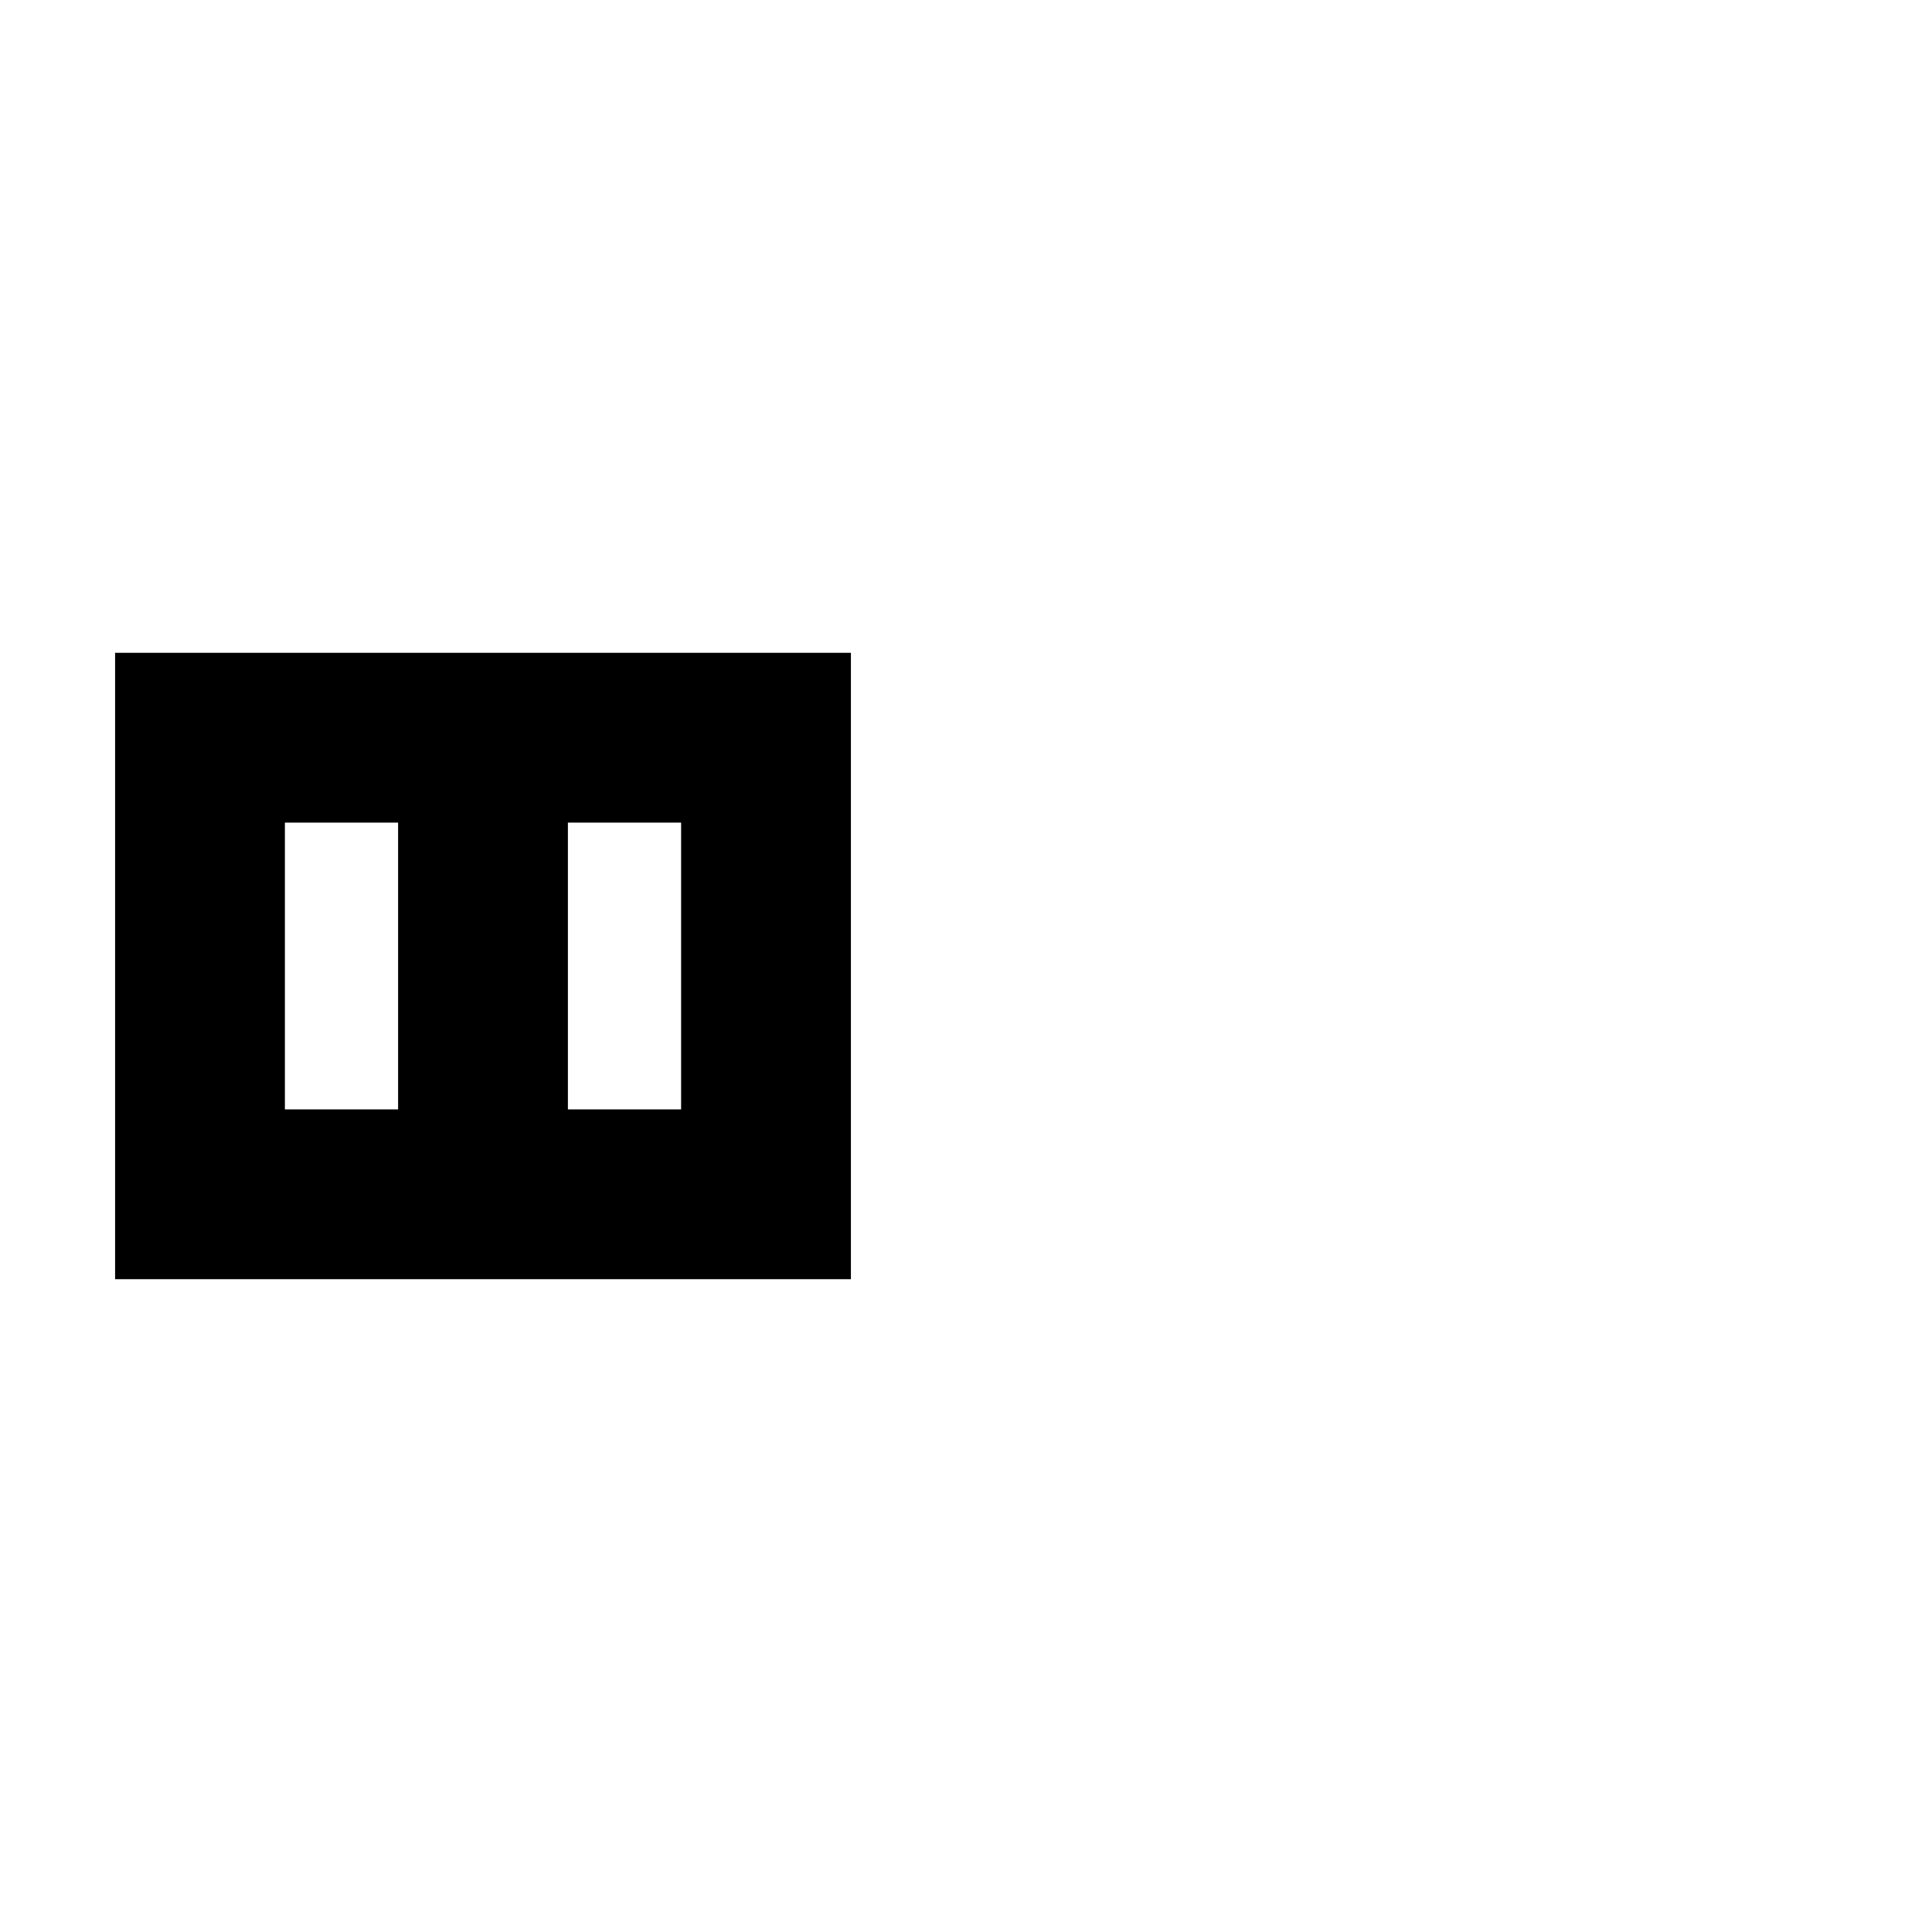
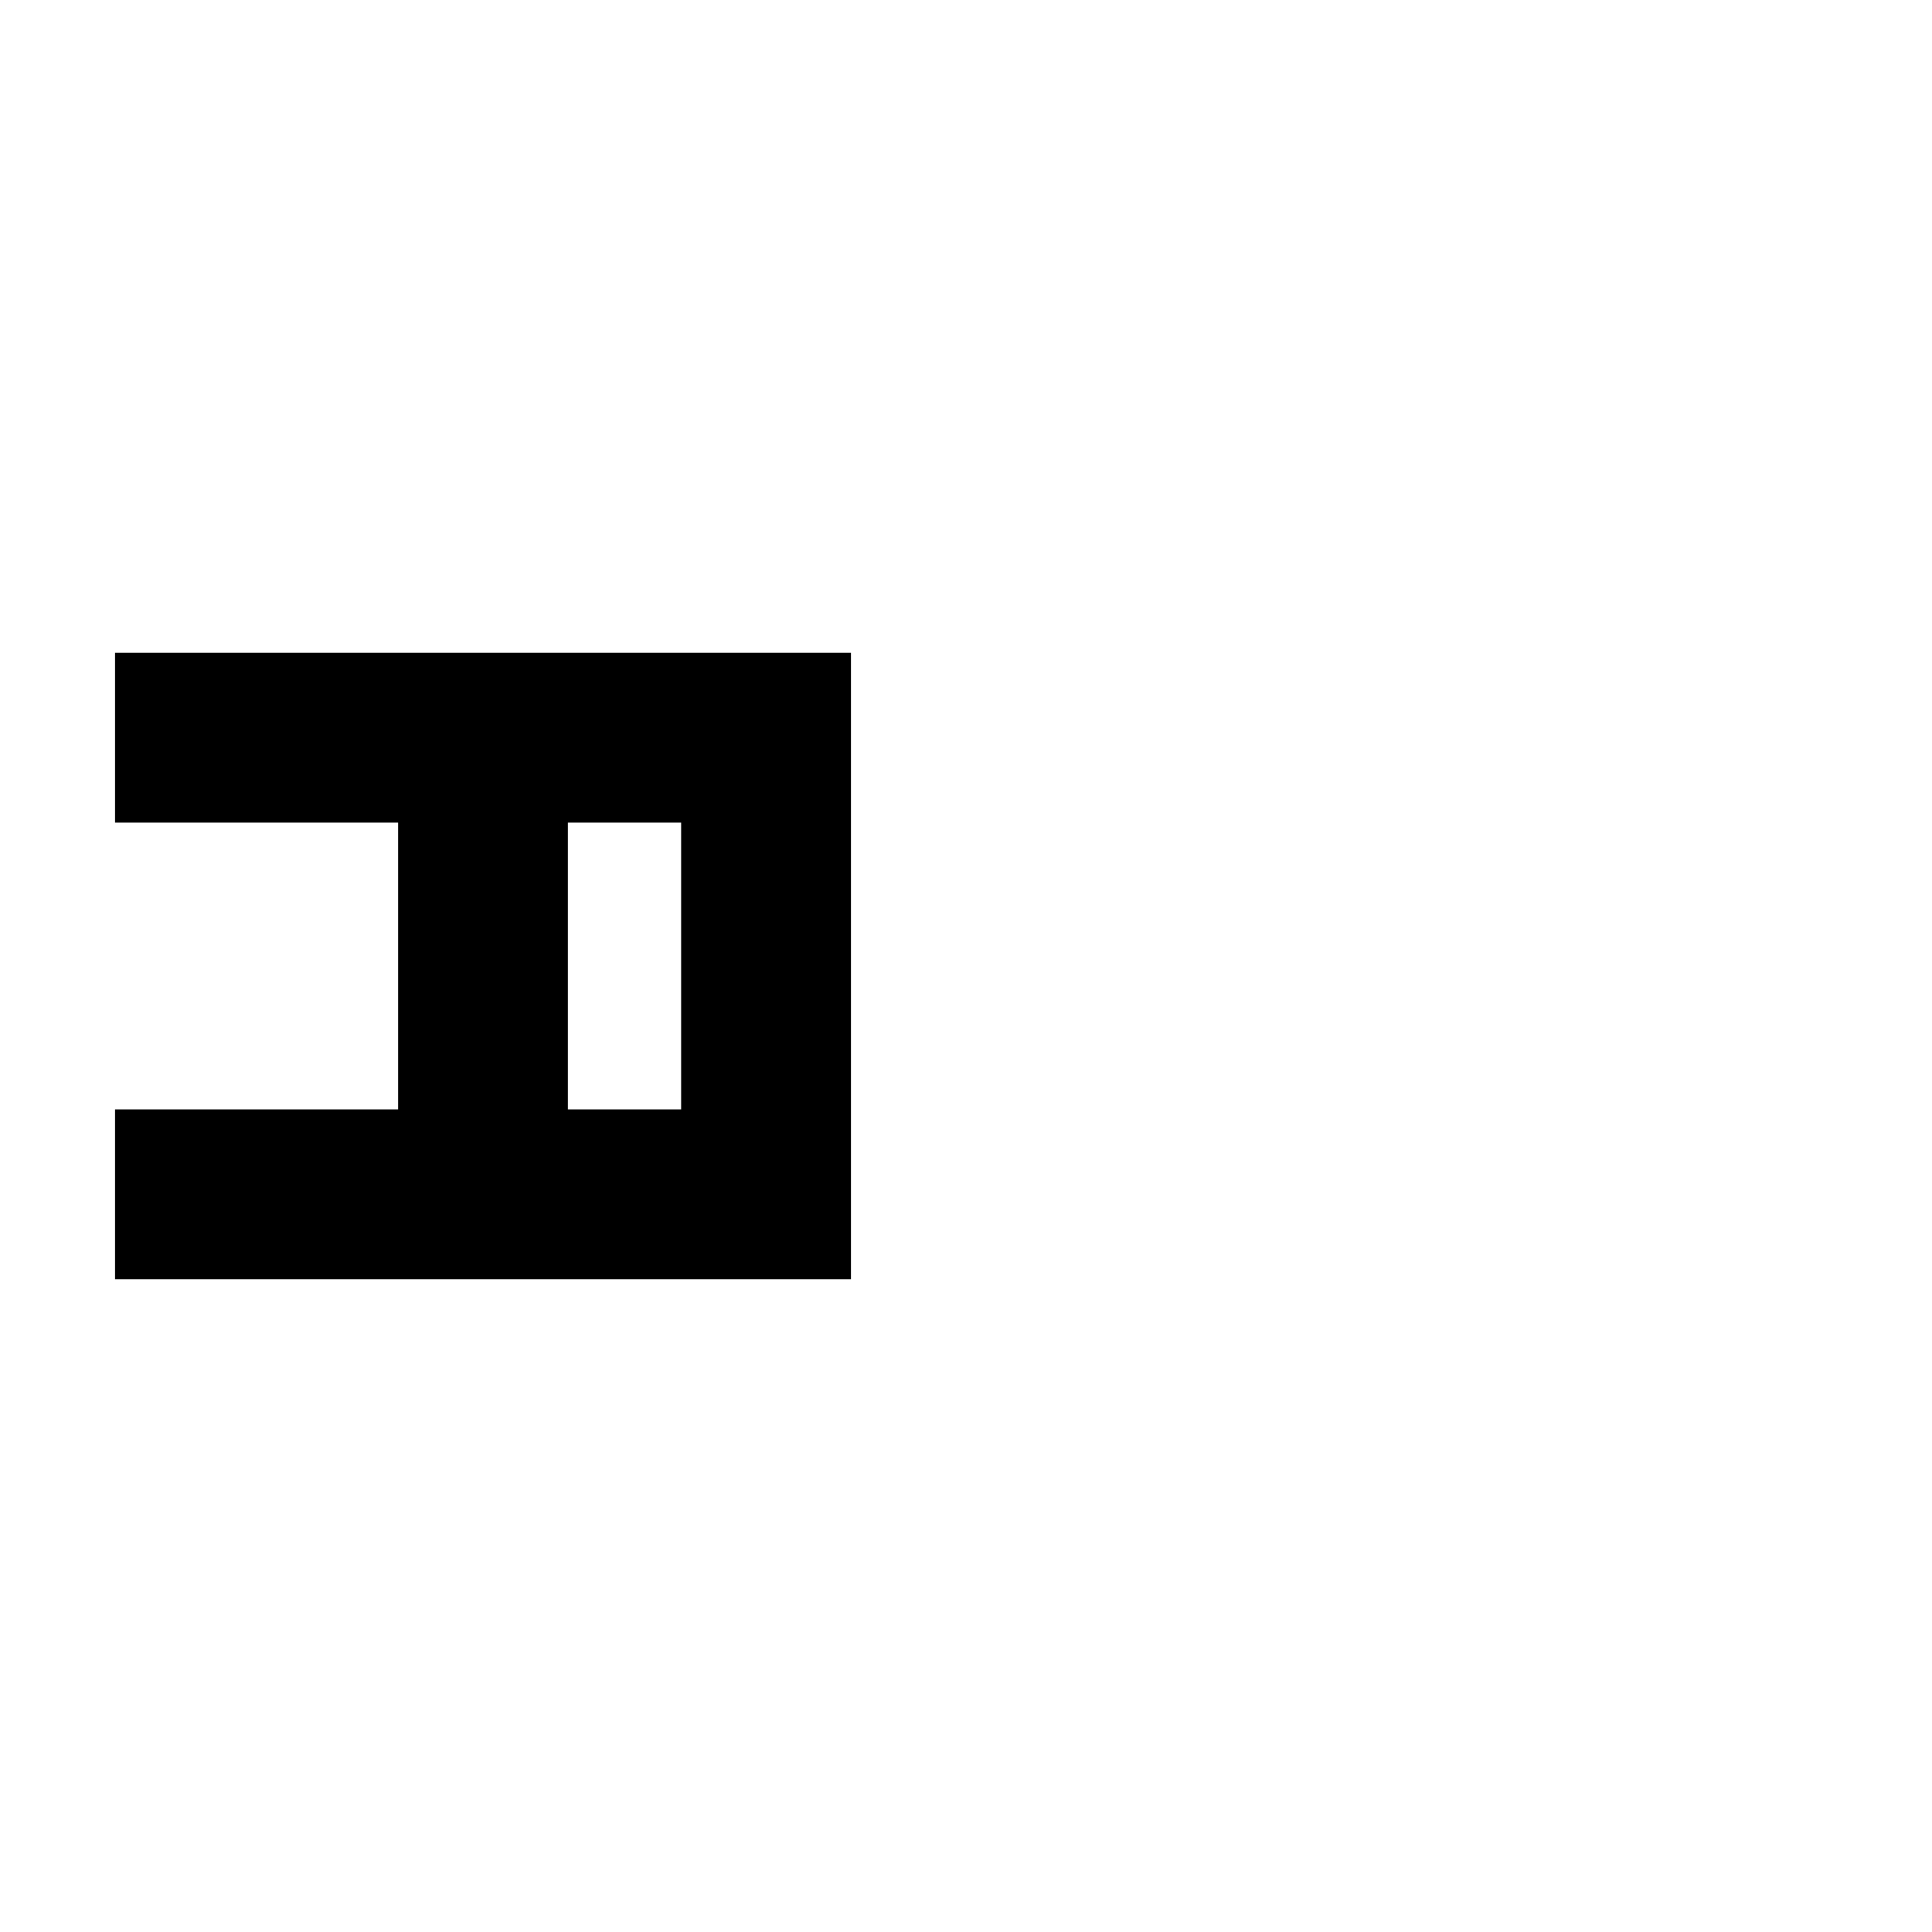
<svg xmlns="http://www.w3.org/2000/svg" width="2048" height="2048">
-   <path id="path1-5" fill="#000000" stroke="none" d="M 122 692 L 122 872 L 122 1176 L 122 1356 L 302 1356 L 422 1356 L 602 1356 L 722 1356 L 902 1356 L 902 872 L 902 692 L 722 692 L 602 692 L 422 692 L 302 692 Z M 302 872 L 422 872 L 422 1176 L 302 1176 Z M 602 872 L 722 872 L 722 1176 L 602 1176 Z" />
+   <path id="path1-5" fill="#000000" stroke="none" d="M 122 692 L 122 872 L 422 872 L 422 1176 L 122 1176 L 122 1356 L 902 1356 L 902 692 Z M 602 872 L 722 872 L 722 1176 L 602 1176 Z" />
</svg>
